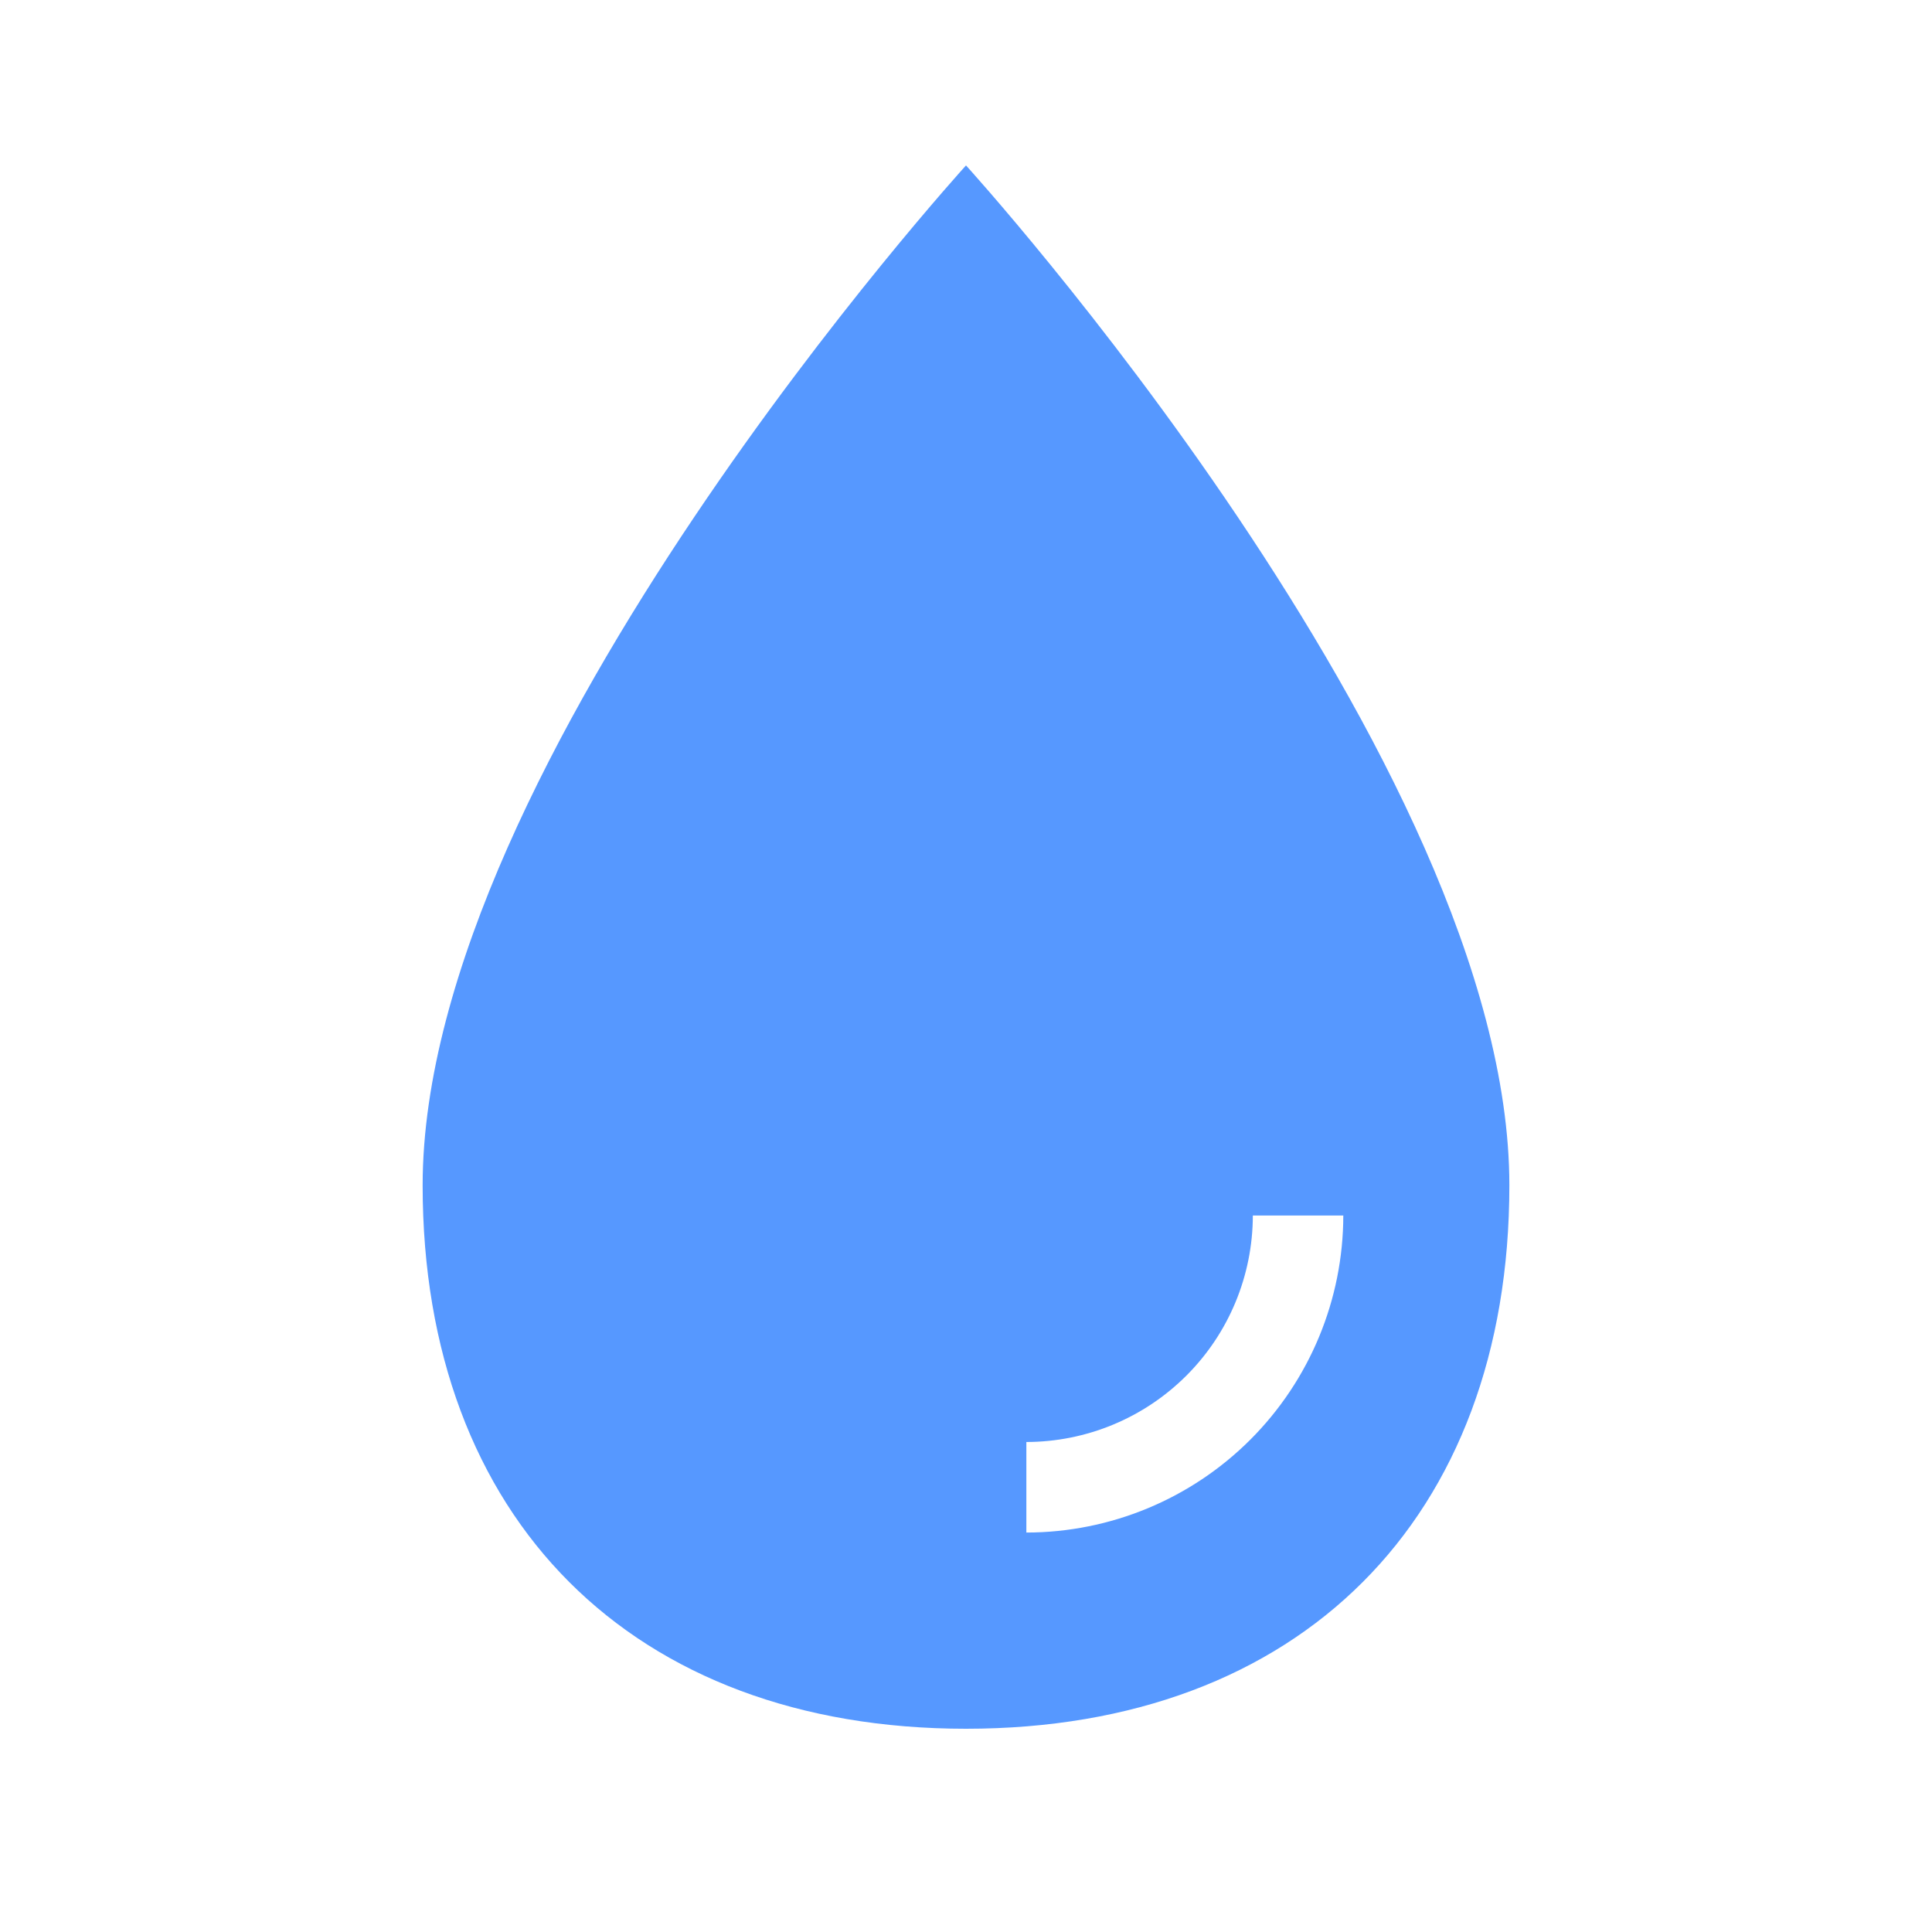
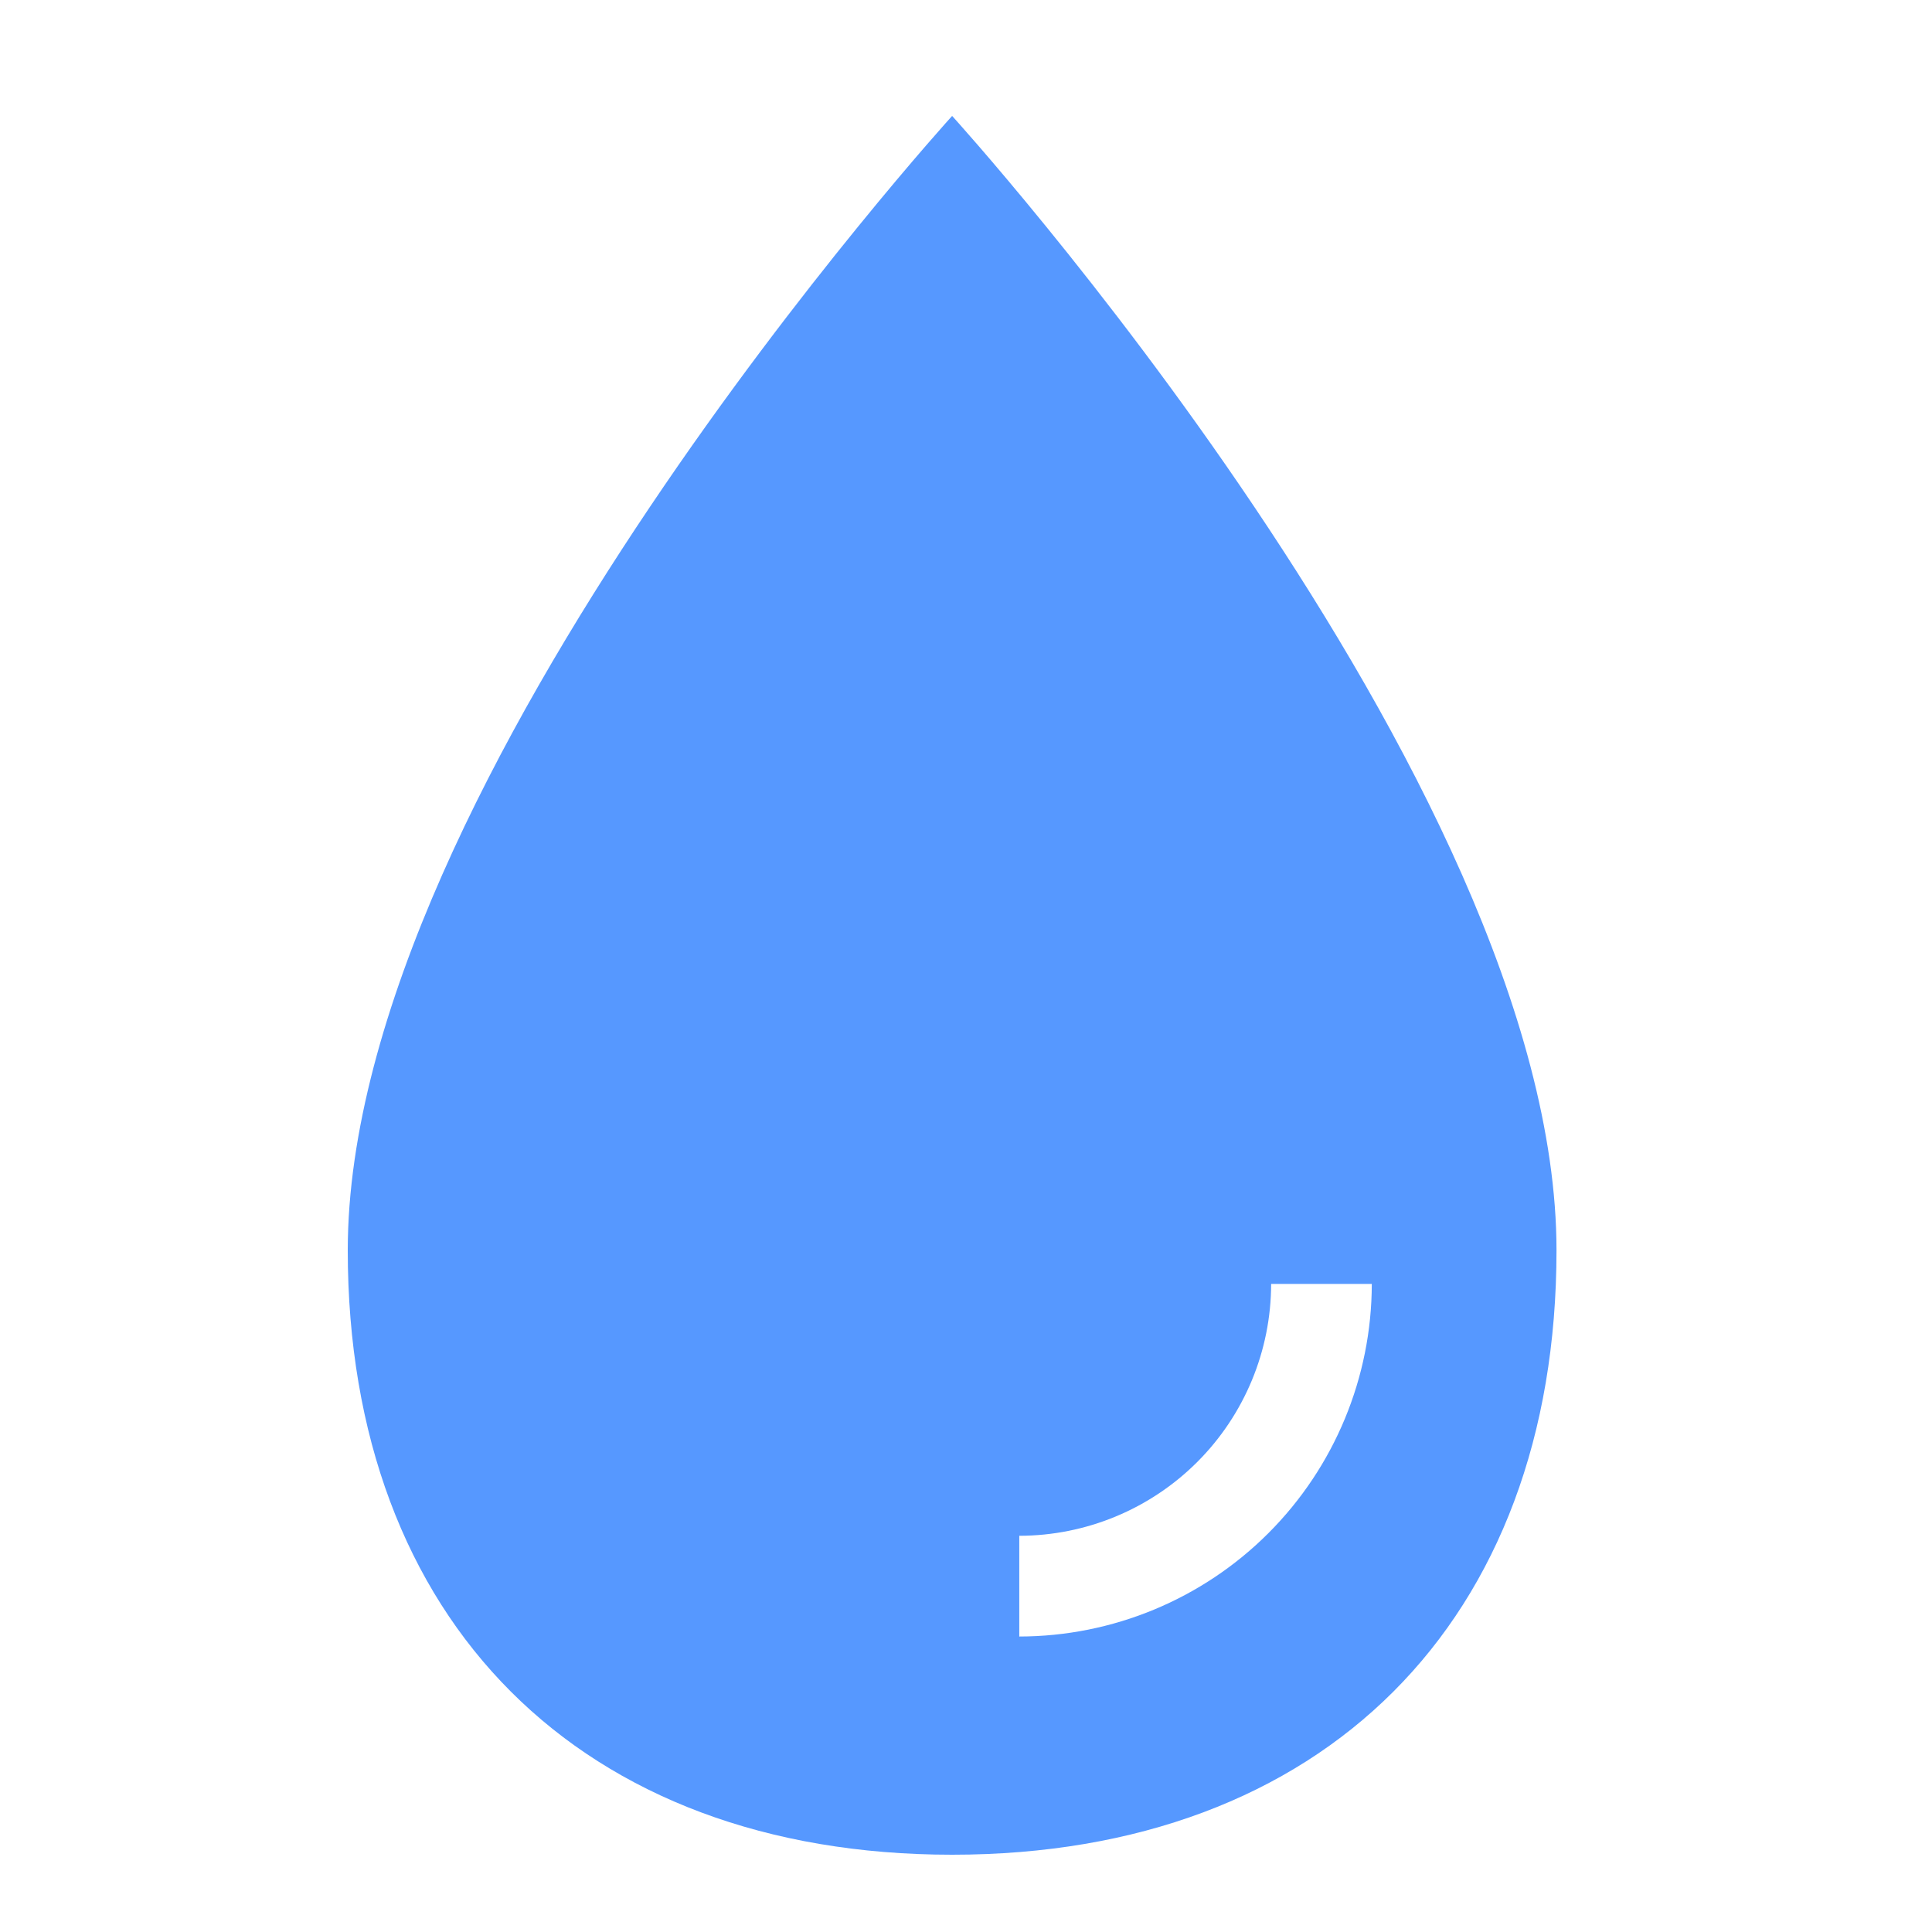
- <svg xmlns="http://www.w3.org/2000/svg" width="45" height="45" viewBox="0 0 45 45" fill="none">
-   <path d="M22.5 3.853C22.5 3.853 9.844 17.765 9.844 27.609C9.844 35.376 14.734 40.266 22.5 40.266C30.266 40.266 35.156 35.376 35.156 27.609C35.156 17.765 22.5 3.853 22.5 3.853ZM23.906 35.696V33.587C25.305 33.585 26.645 33.029 27.634 32.04C28.623 31.052 29.179 29.711 29.181 28.312H31.288C31.286 30.27 30.508 32.146 29.124 33.531C27.74 34.915 25.864 35.694 23.906 35.696Z" fill="#5698FF" />
+ <svg xmlns="http://www.w3.org/2000/svg" width="50" height="50" viewBox="0 0 50 50" fill="none">
+   <path d="M24.641 3C24.641 3 9 20.194 9 32.359C9 41.957 15.043 48 24.641 48C34.239 48 40.282 41.957 40.282 32.359C40.282 20.194 24.641 3 24.641 3ZM26.379 42.353V39.746C28.107 39.744 29.764 39.057 30.986 37.835C32.208 36.613 32.895 34.956 32.897 33.228H35.502C35.499 35.647 34.537 37.966 32.827 39.677C31.117 41.388 28.798 42.35 26.379 42.353Z" fill="#5698FF" />
</svg>
